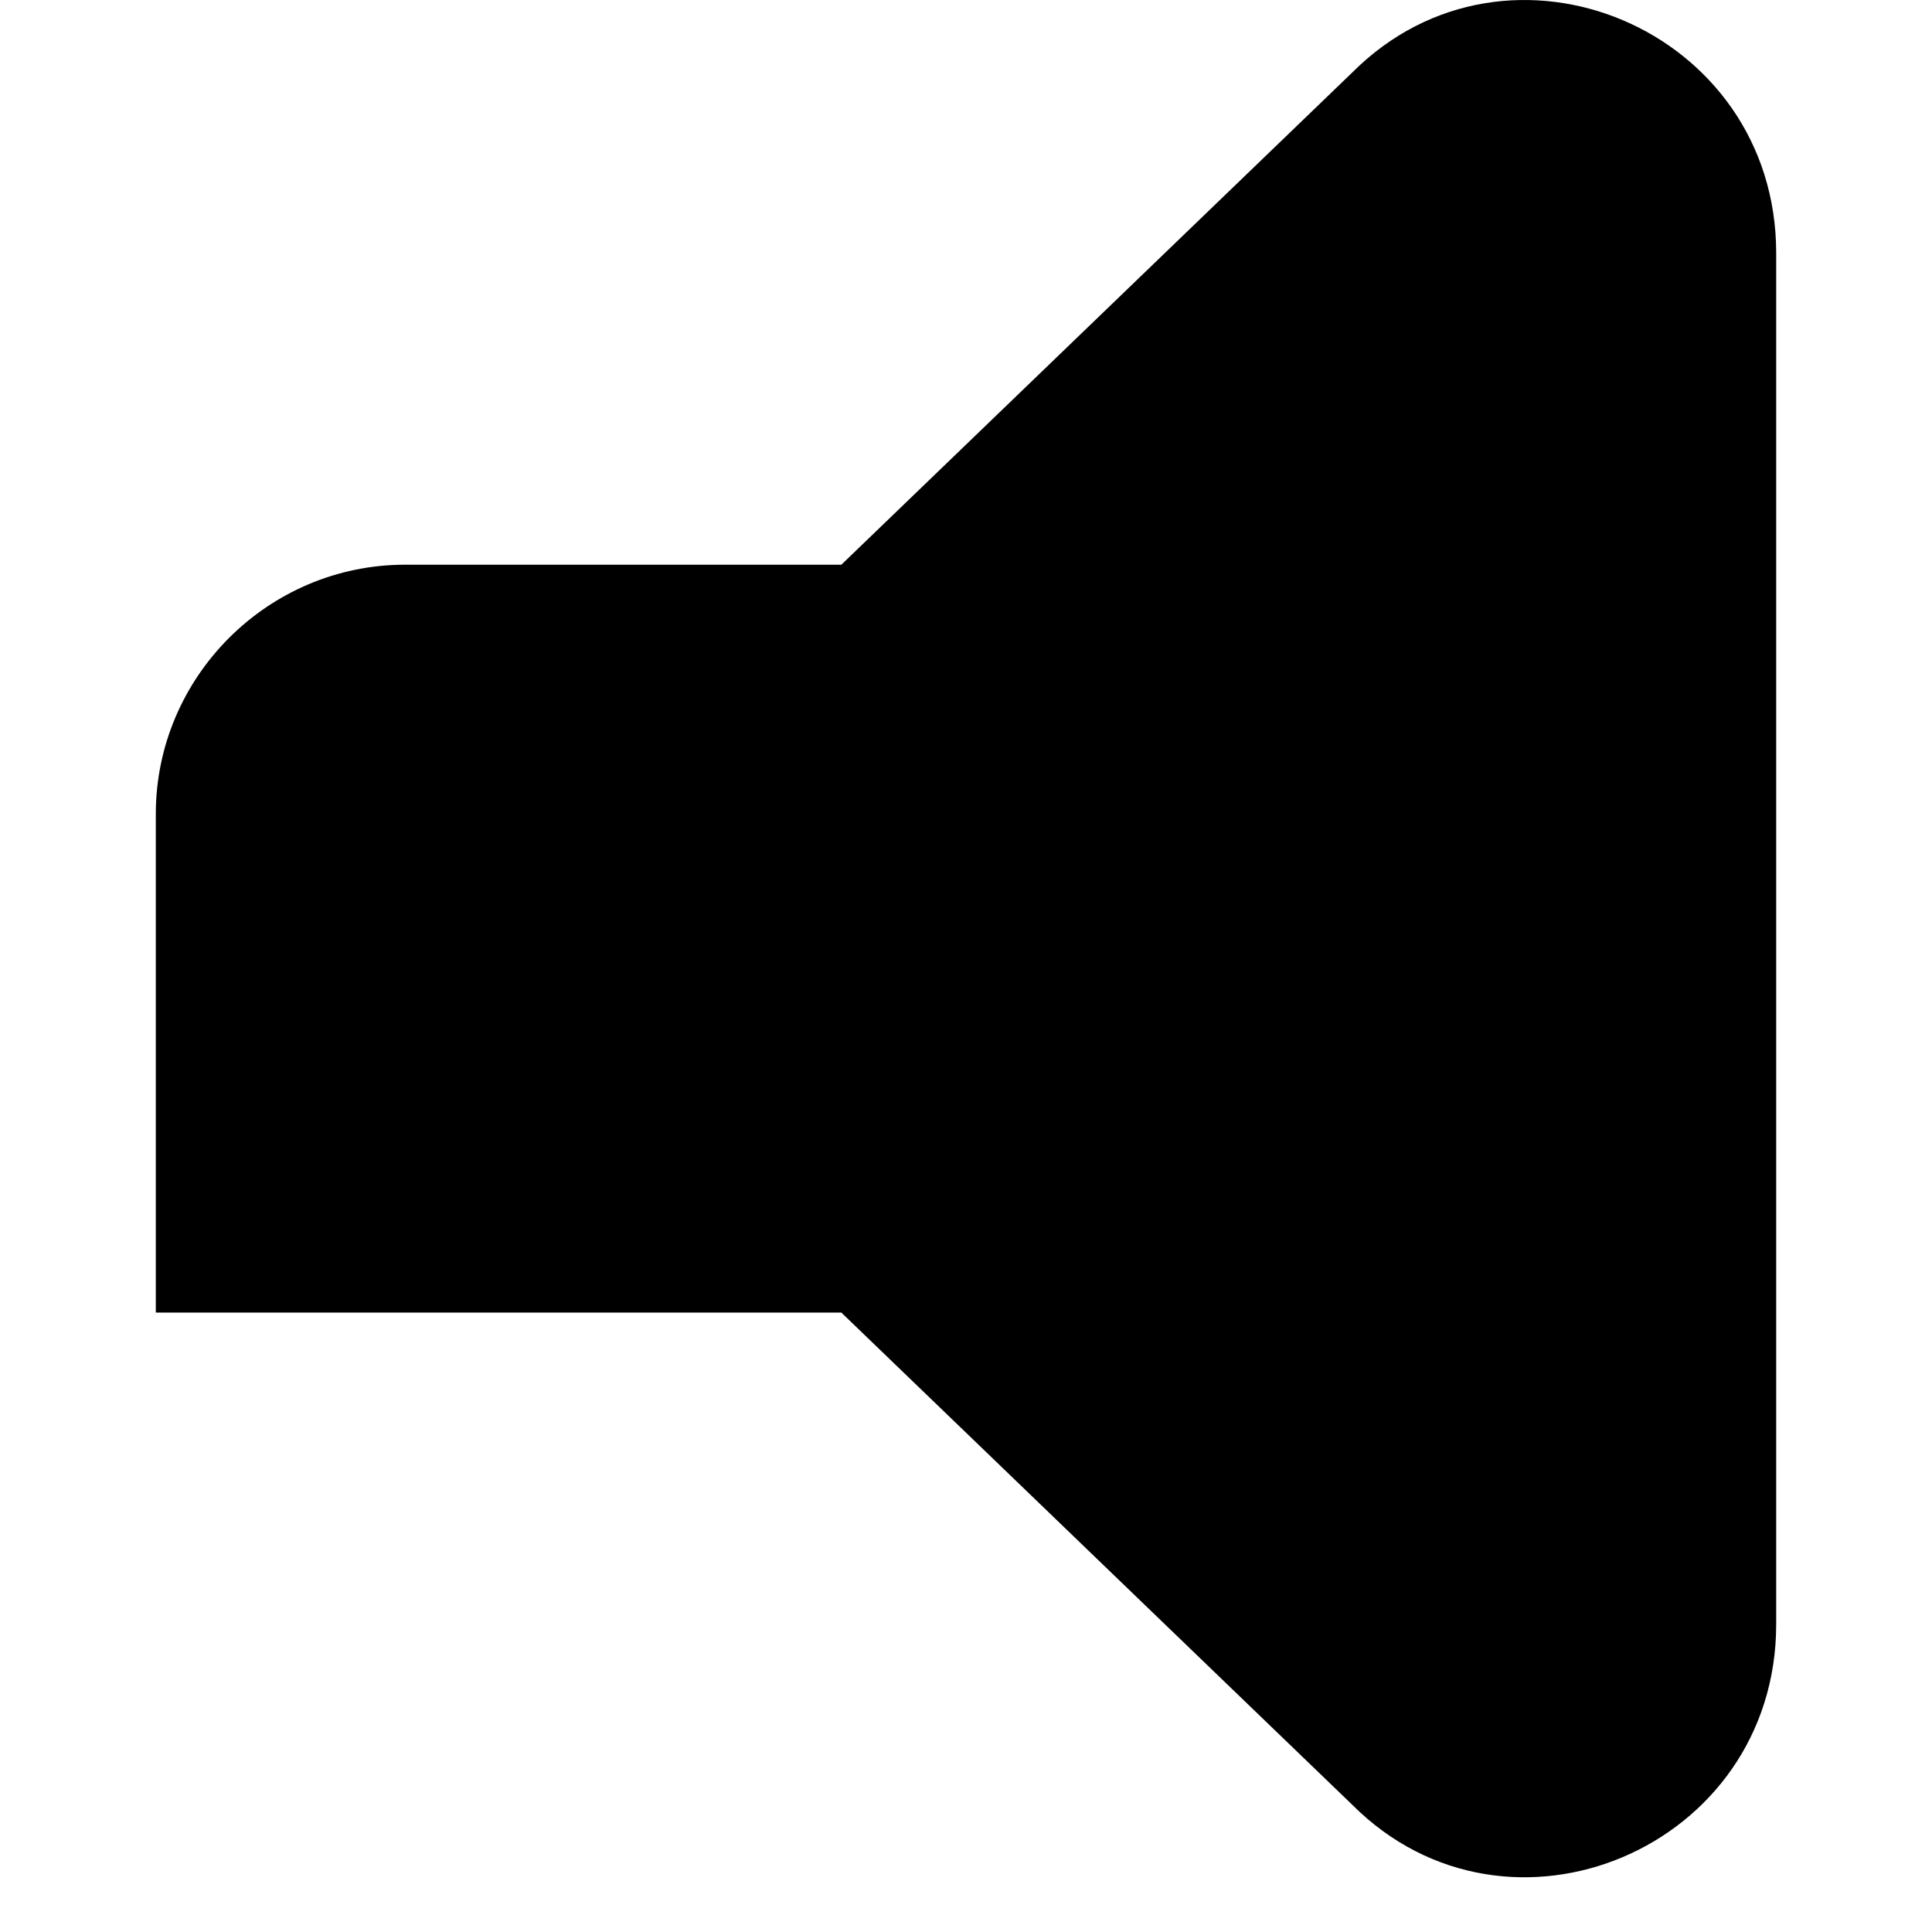
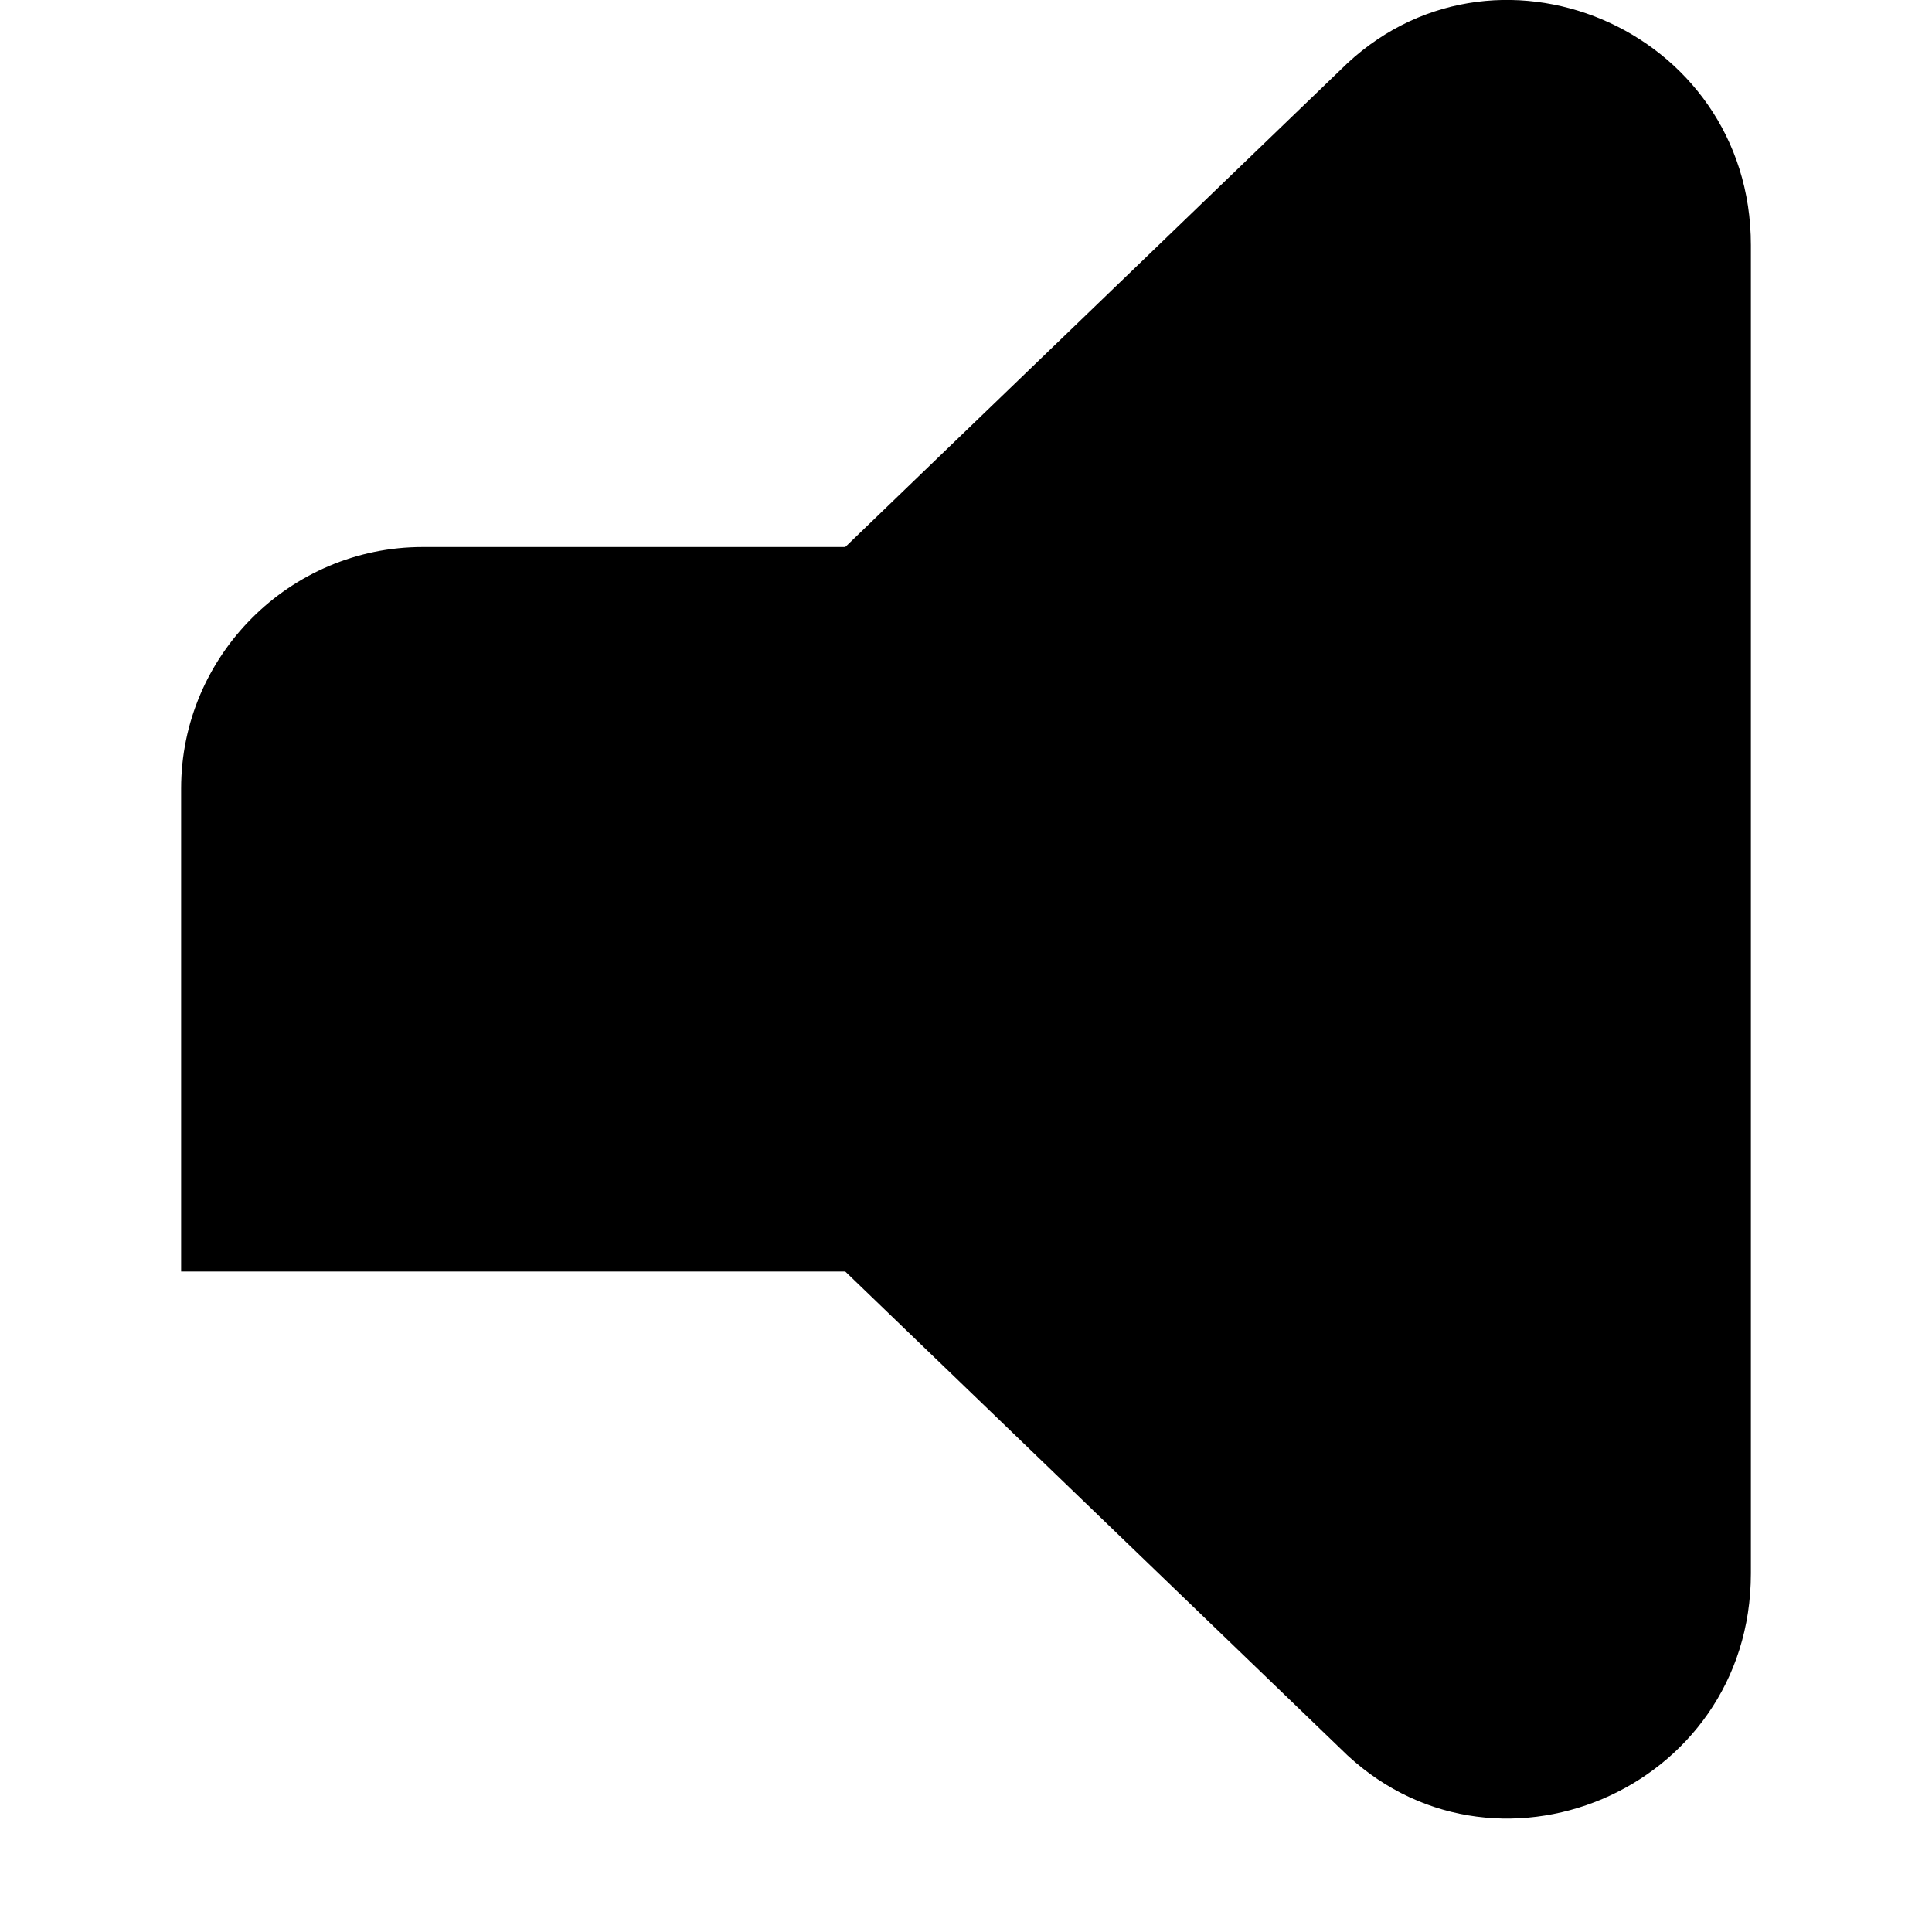
- <svg xmlns="http://www.w3.org/2000/svg" width="1.25em" height="1.25em" fill="none" viewBox="0 0 26 31">
-   <path fill="currentColor" d="M26 4.061V26.061C26 29.661 21.7 31.461 19.2 28.961L11 21.061H0V13.061C0 10.861 1.8 9.061 4 9.061H11L19.2 1.161C21.7 -1.339 26 0.461 26 4.061Z" />
+ <svg xmlns="http://www.w3.org/2000/svg" width="1.25em" height="1.25em" fill="none" viewBox="0 0 13 16">
+   <path fill="currentColor" d="M13 2.03V13.03C13 14.831 10.85 15.73 9.6 14.48L5.5 10.53H0V6.53C0 5.43 0.9 4.53 2 4.53H5.5L9.6 0.58C10.85 -0.67 13 0.23 13 2.03Z" />
</svg>
